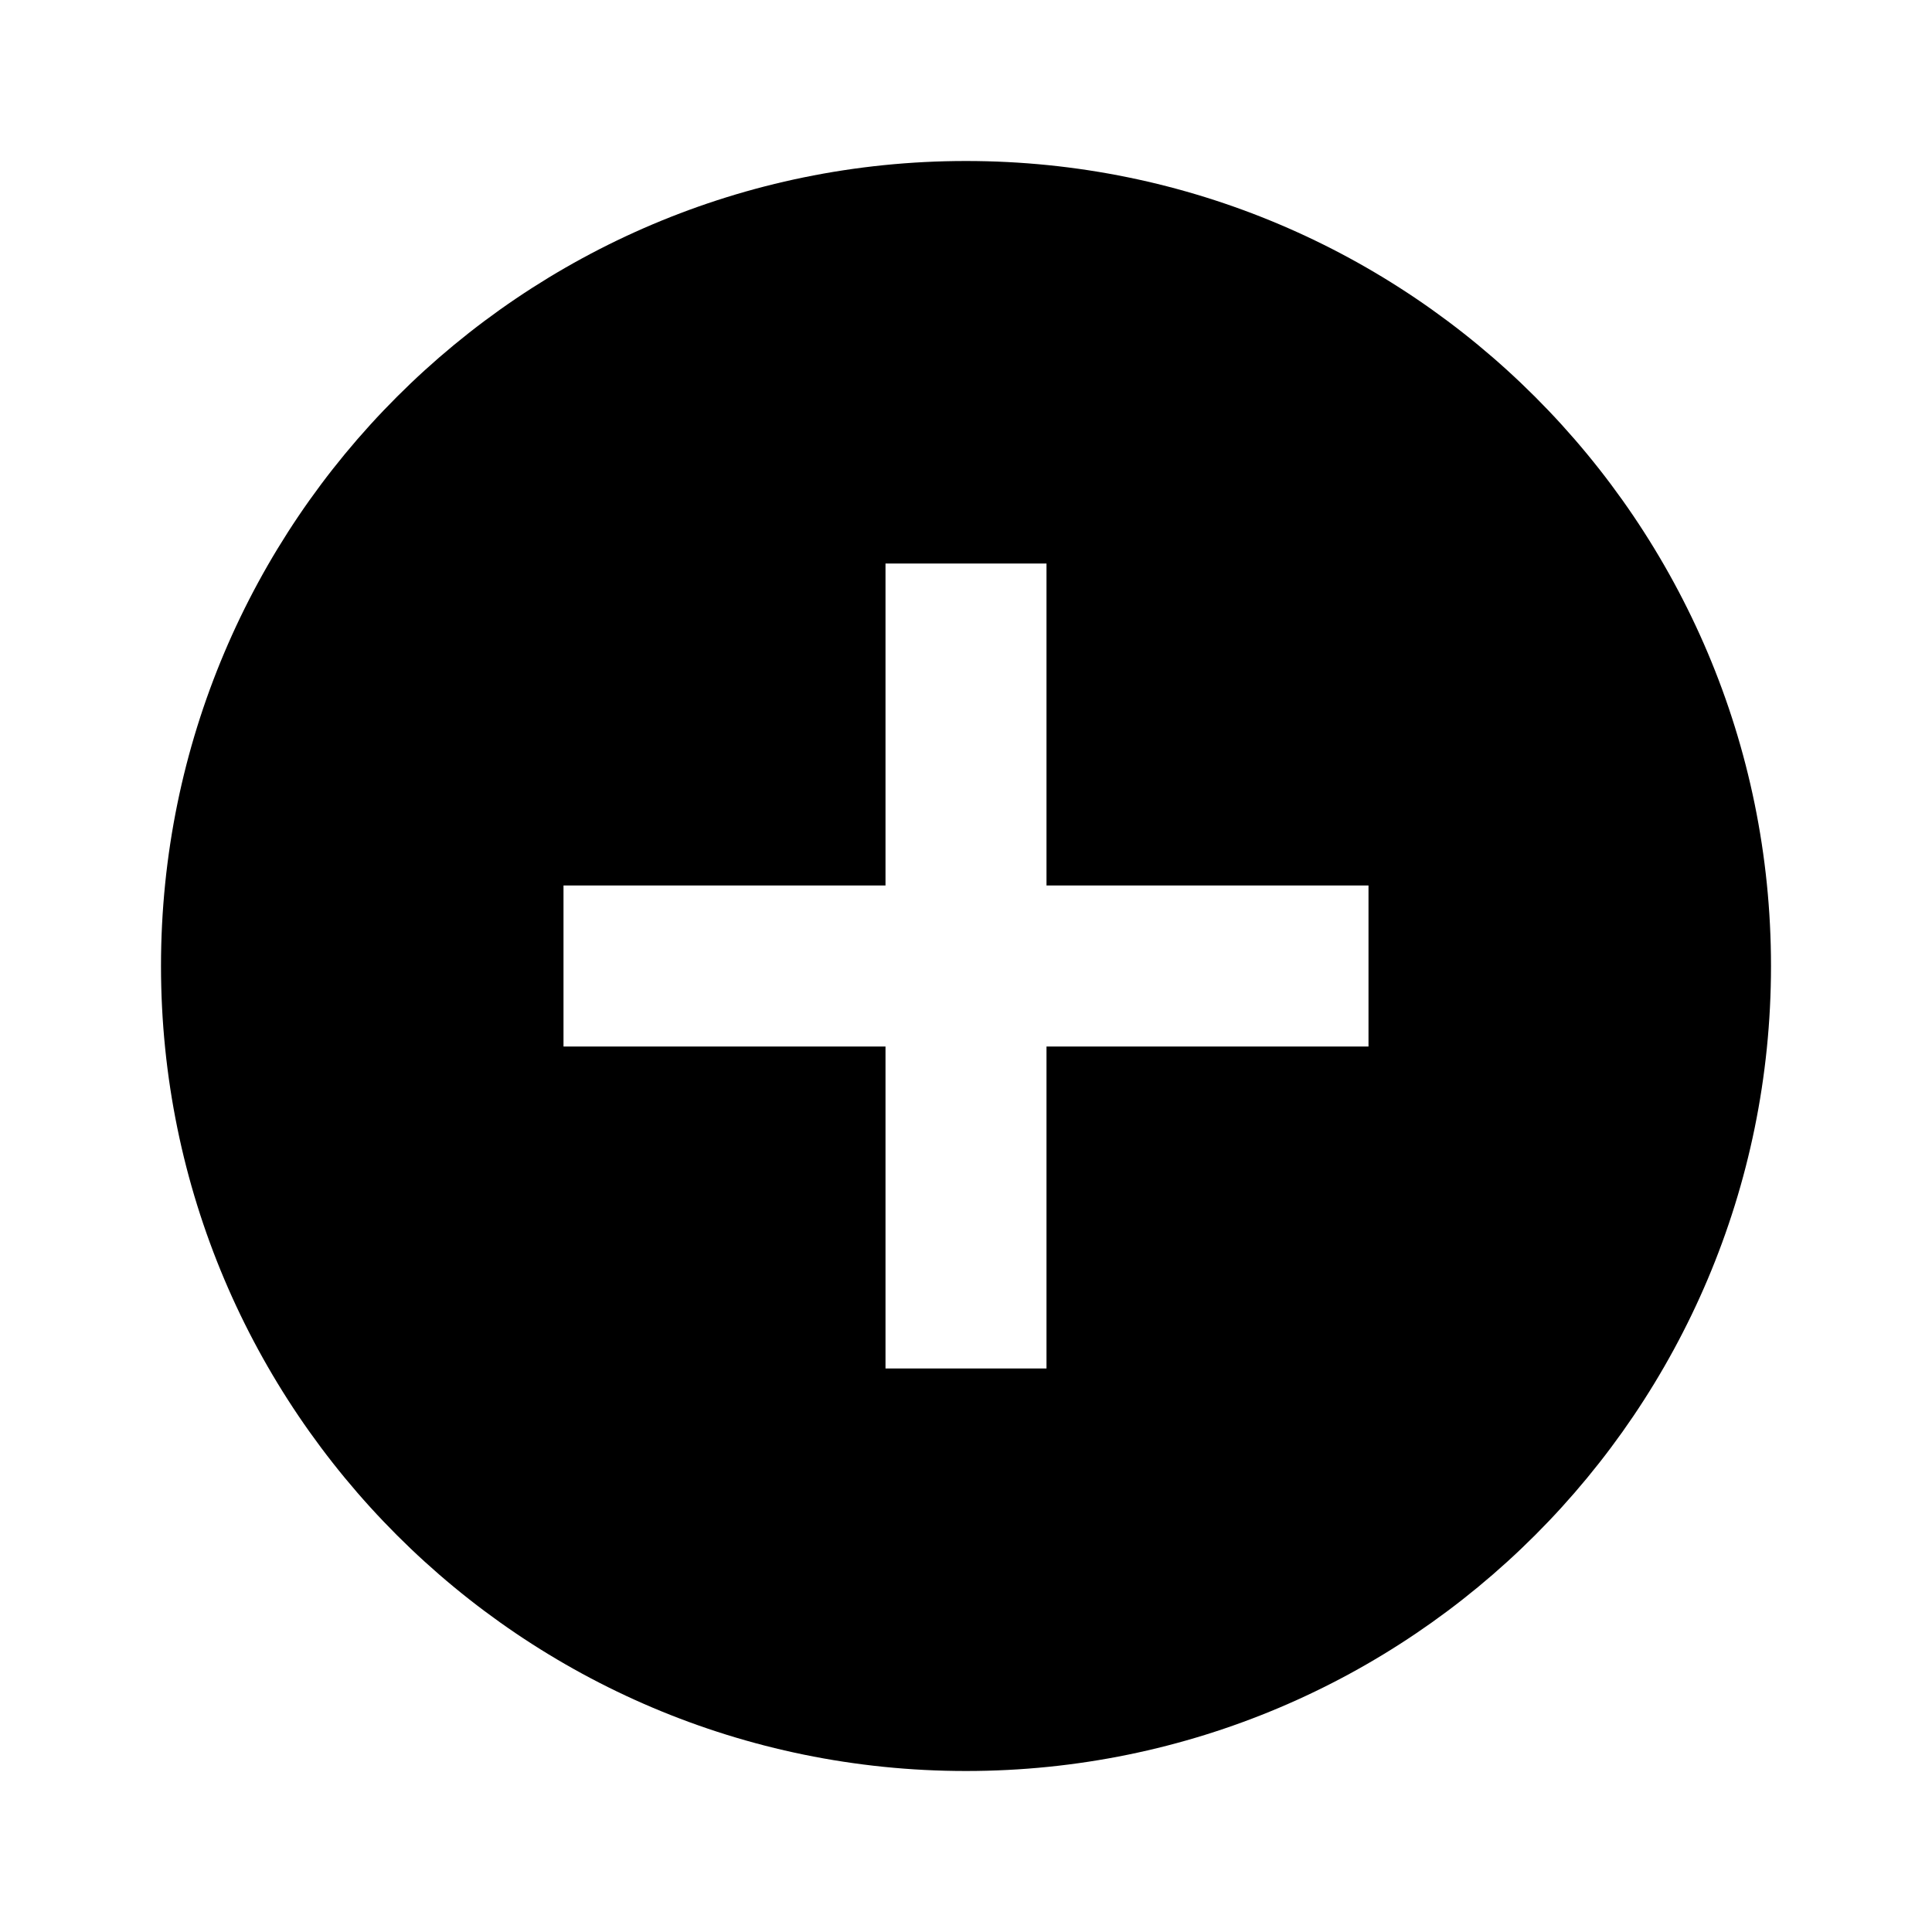
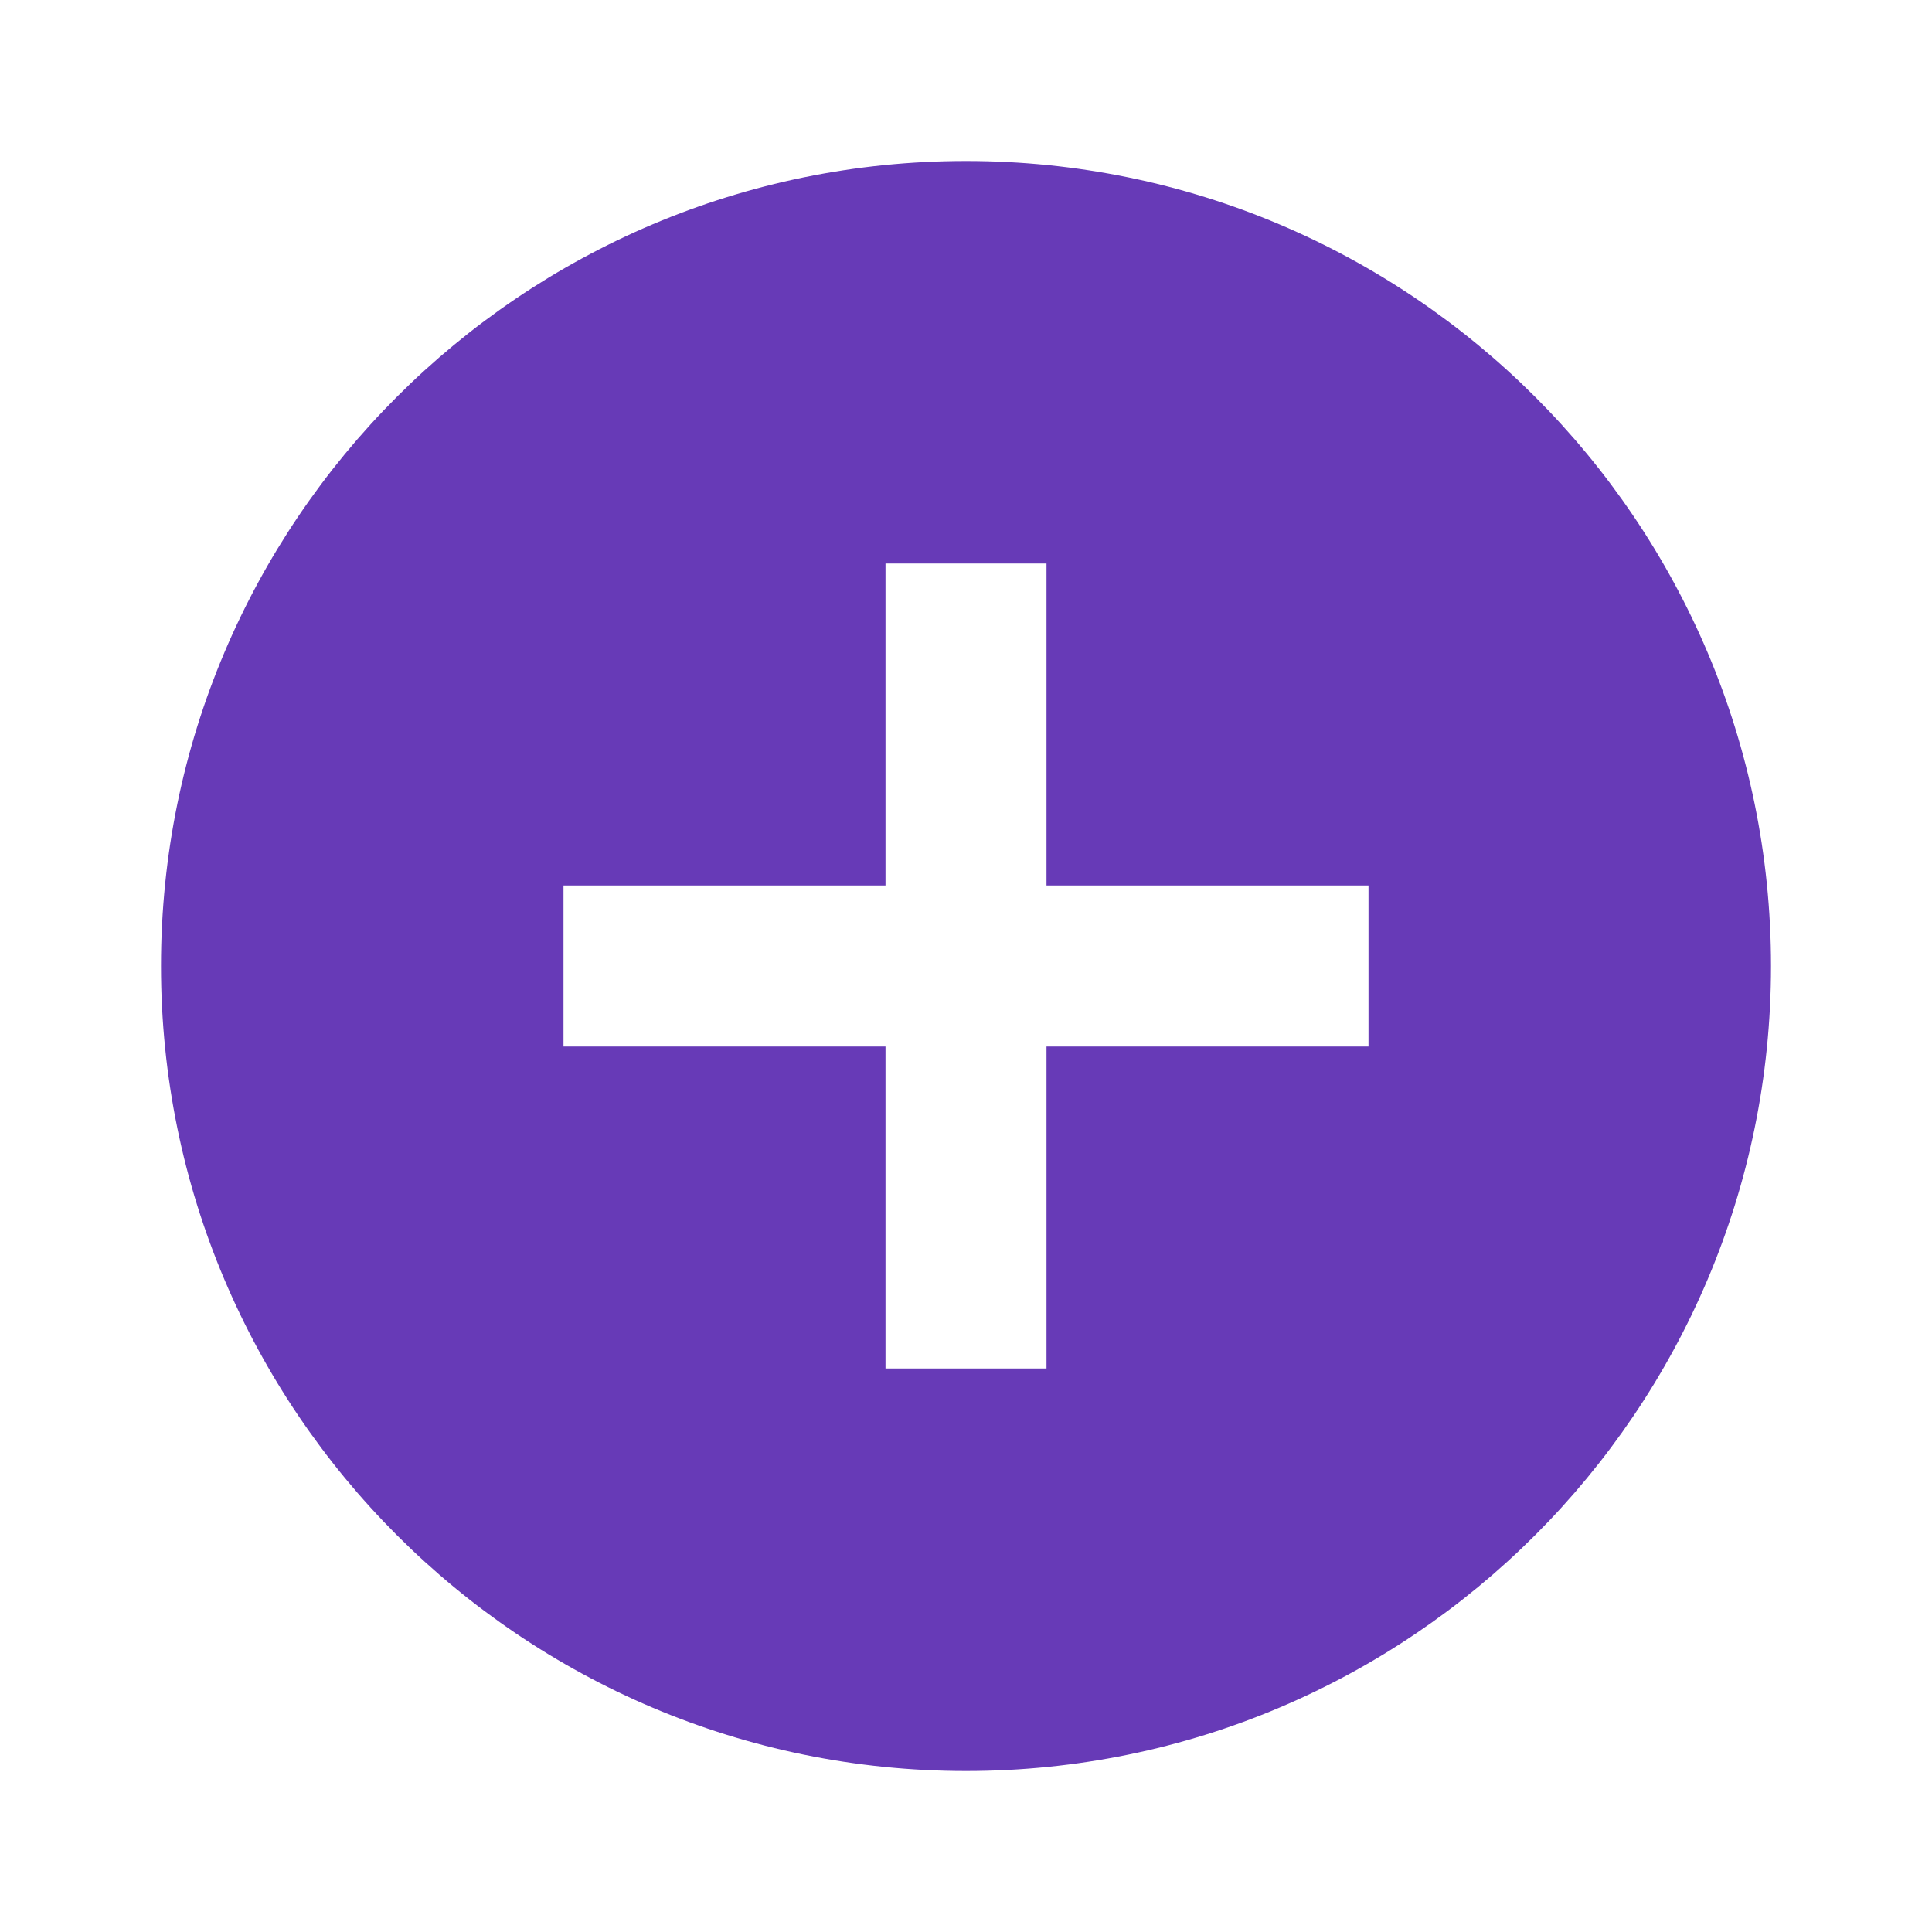
<svg xmlns="http://www.w3.org/2000/svg" width="24" height="24" viewBox="0 0 24 24">
  <g fill="none" fill-rule="evenodd">
-     <path fill="#000" d="M12 2C6.48 2 2 6.48 2 12s4.48 10 10 10 10-4.48 10-10S17.52 2 12 2zm5 11h-4v4h-2v-4H7v-2h4V7h2v4h4v2z" />
+     <path fill="#673ab7" d="M12 2C6.48 2 2 6.48 2 12s4.48 10 10 10 10-4.48 10-10S17.52 2 12 2zm5 11h-4v4h-2v-4H7v-2h4V7h2v4h4v2z" />
  </g>
</svg>
